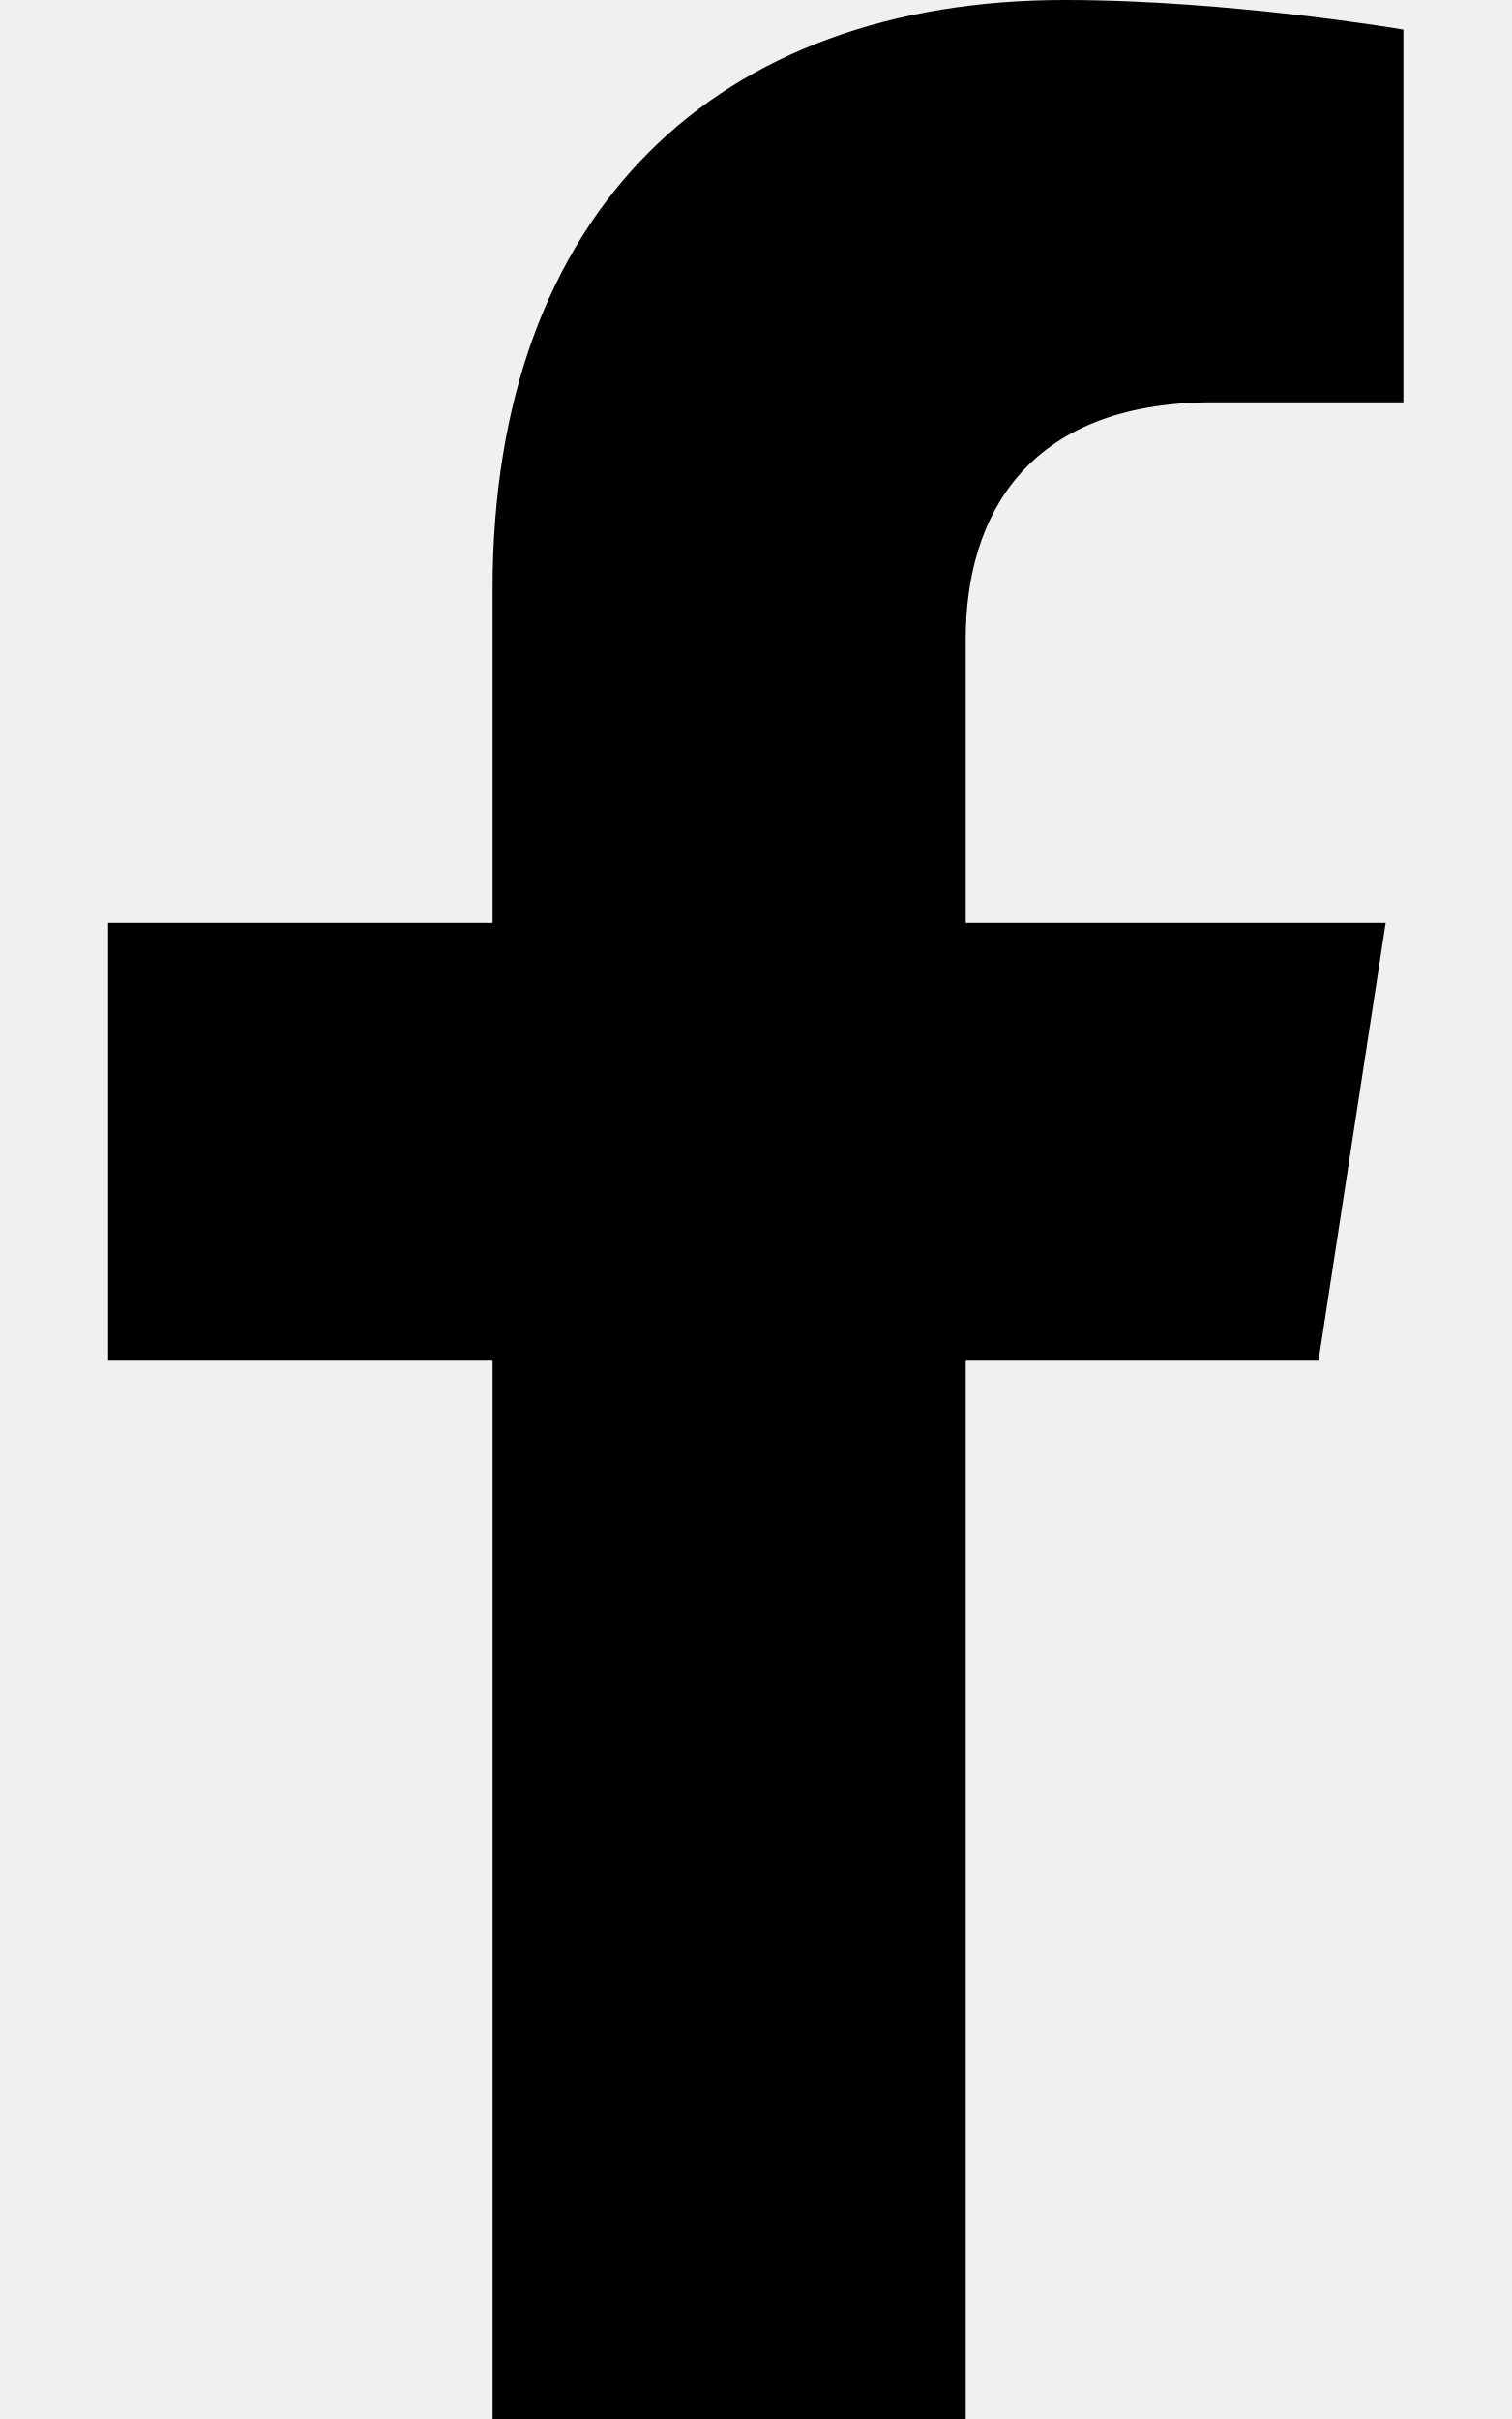
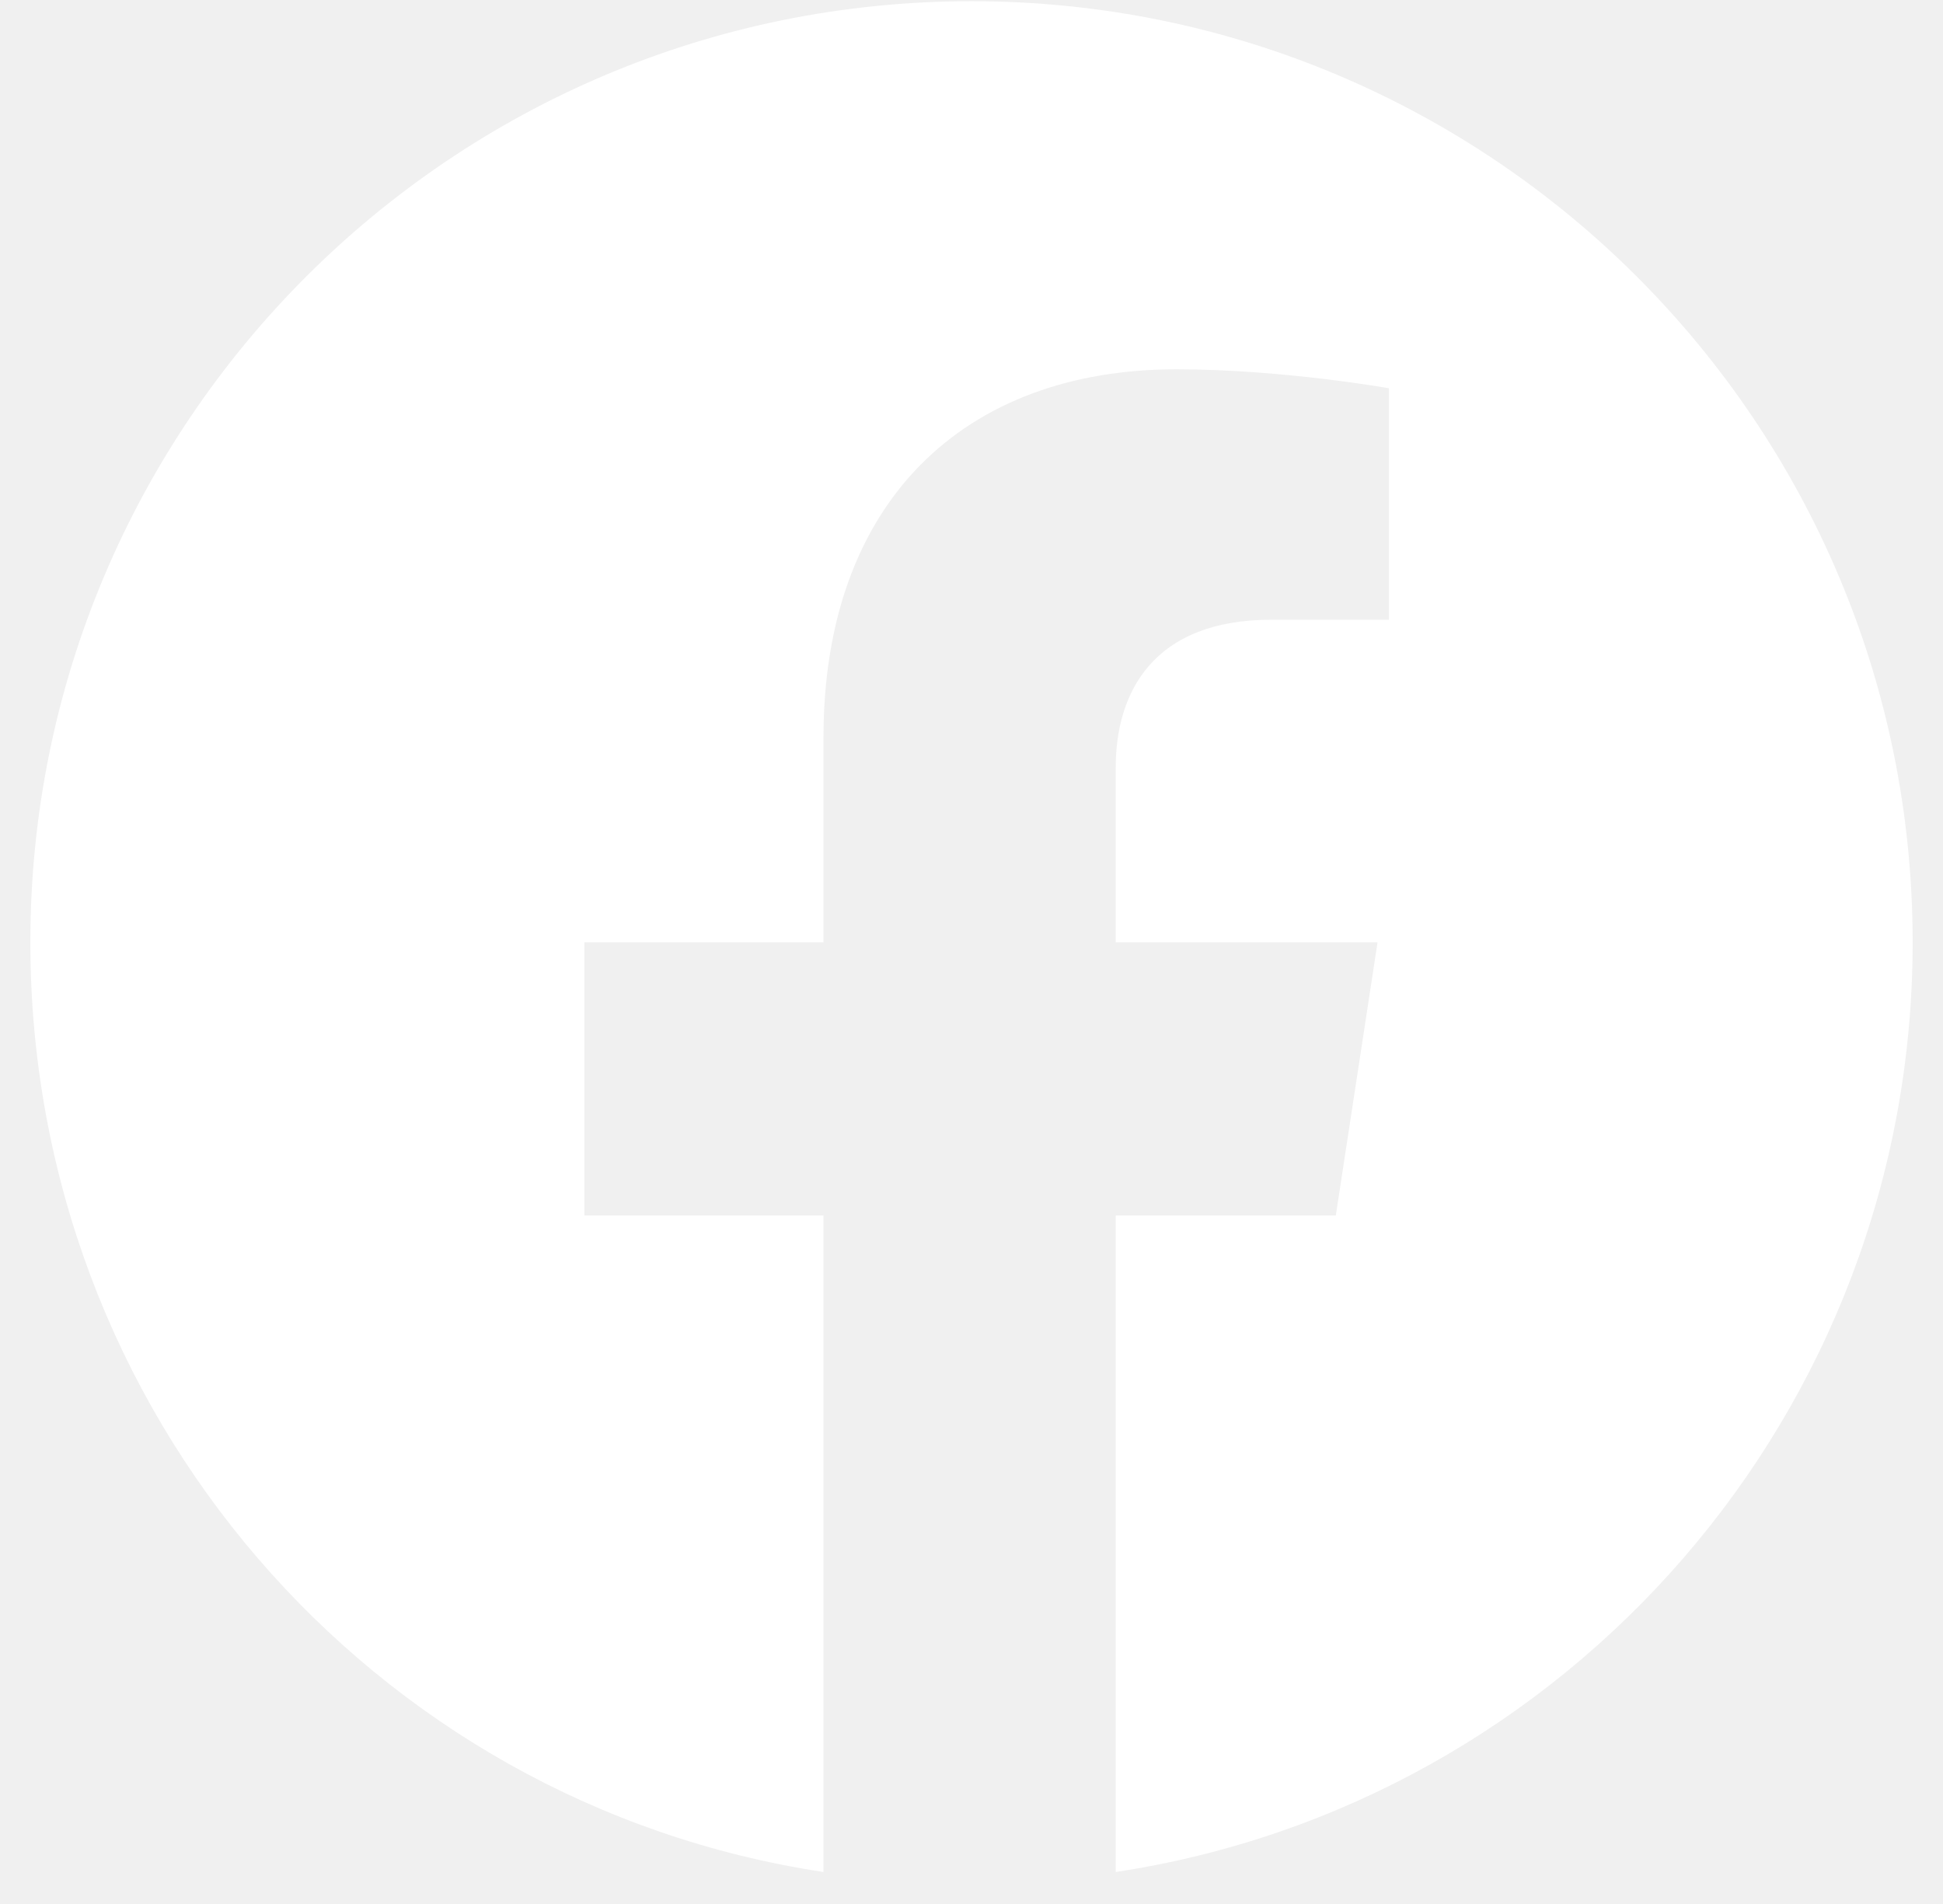
- <svg xmlns="http://www.w3.org/2000/svg" width="320" height="512" viewBox="0 0 320 512" fill="none">
-   <path d="M279.14 288L293.36 195.34H204.45V135.21C204.45 109.86 216.87 85.15 256.69 85.15H297.11V6.26C297.11 6.26 260.43 0 225.36 0C152.14 0 104.28 44.38 104.28 124.72V195.34H22.89V288H104.28V512H204.45V288H279.14Z" fill="black" />
+ <svg xmlns="http://www.w3.org/2000/svg" width="50" height="49" viewBox="0 0 50 49" fill="none">
+   <path d="M49.219 24.25C49.219 36.359 40.332 46.418 28.711 48.176V31.281H34.375L35.449 24.25H28.711V19.758C28.711 17.805 29.688 15.949 32.715 15.949H35.742V9.992C35.742 9.992 33.008 9.504 30.273 9.504C24.805 9.504 21.191 12.922 21.191 18.977V24.25H15.039V31.281H21.191V48.176C9.57 46.418 0.781 36.359 0.781 24.25C0.781 10.871 11.621 0.031 25 0.031C38.379 0.031 49.219 10.871 49.219 24.25Z" fill="white" />
</svg>
